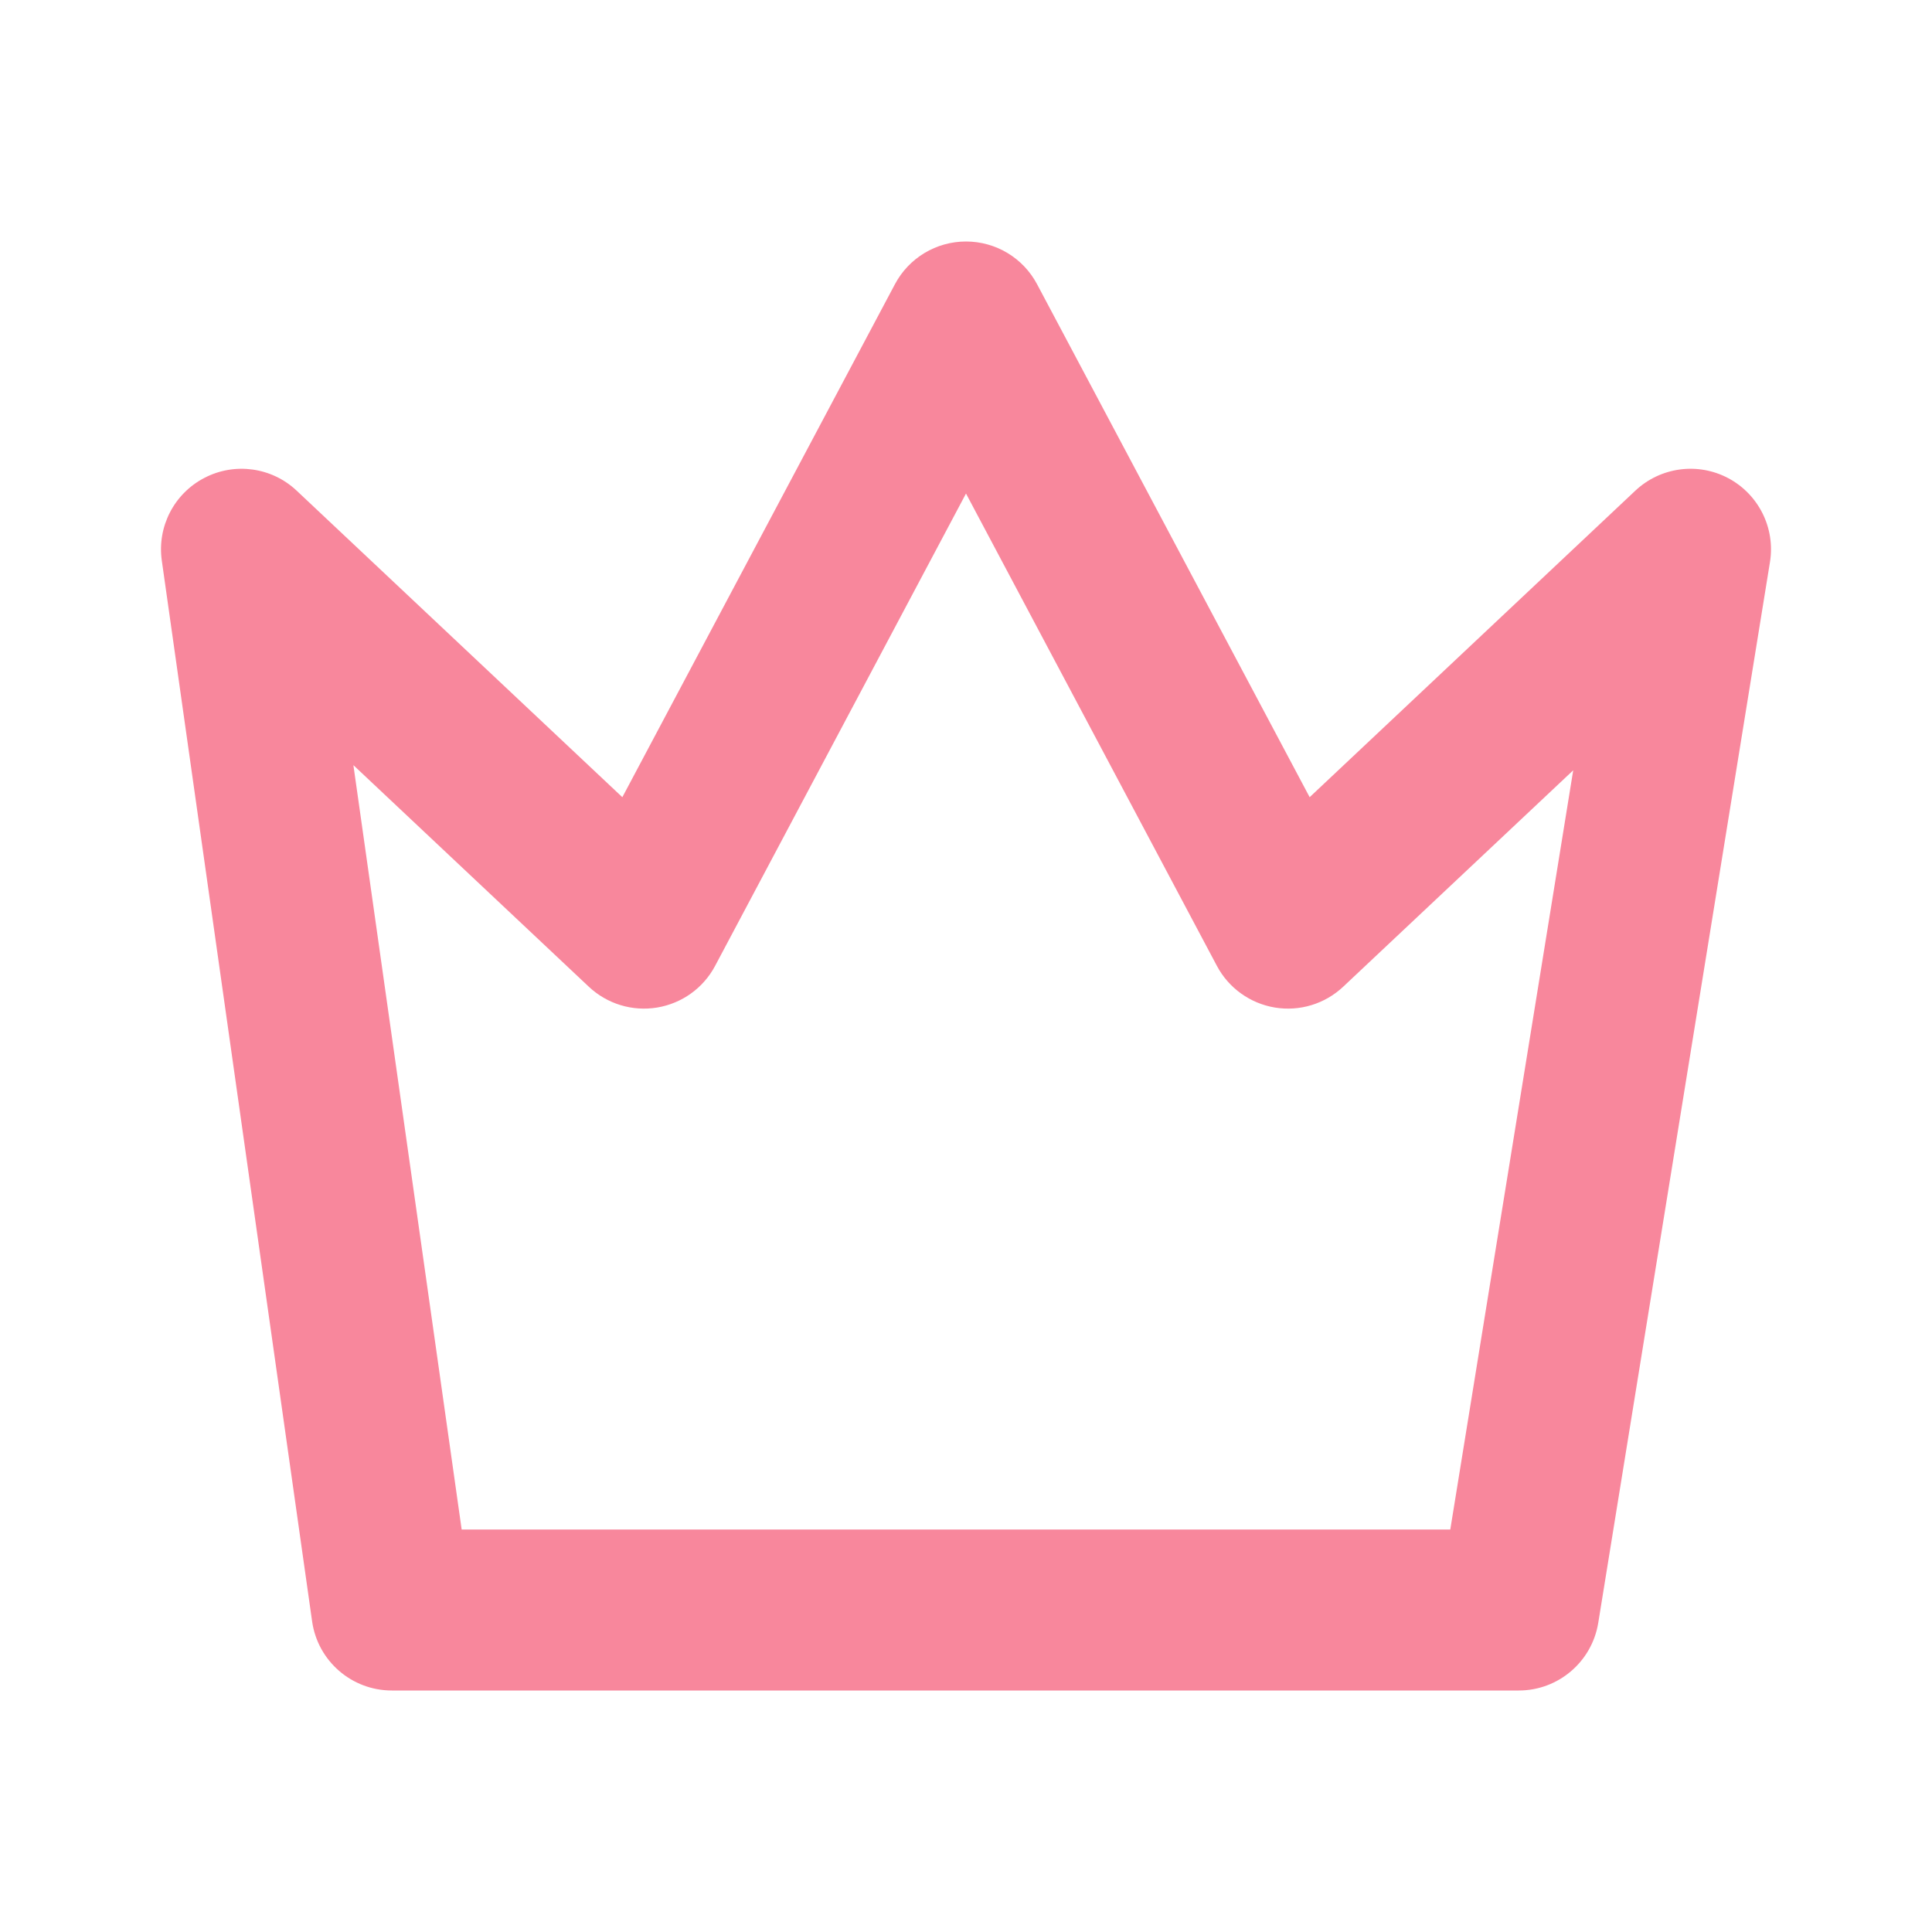
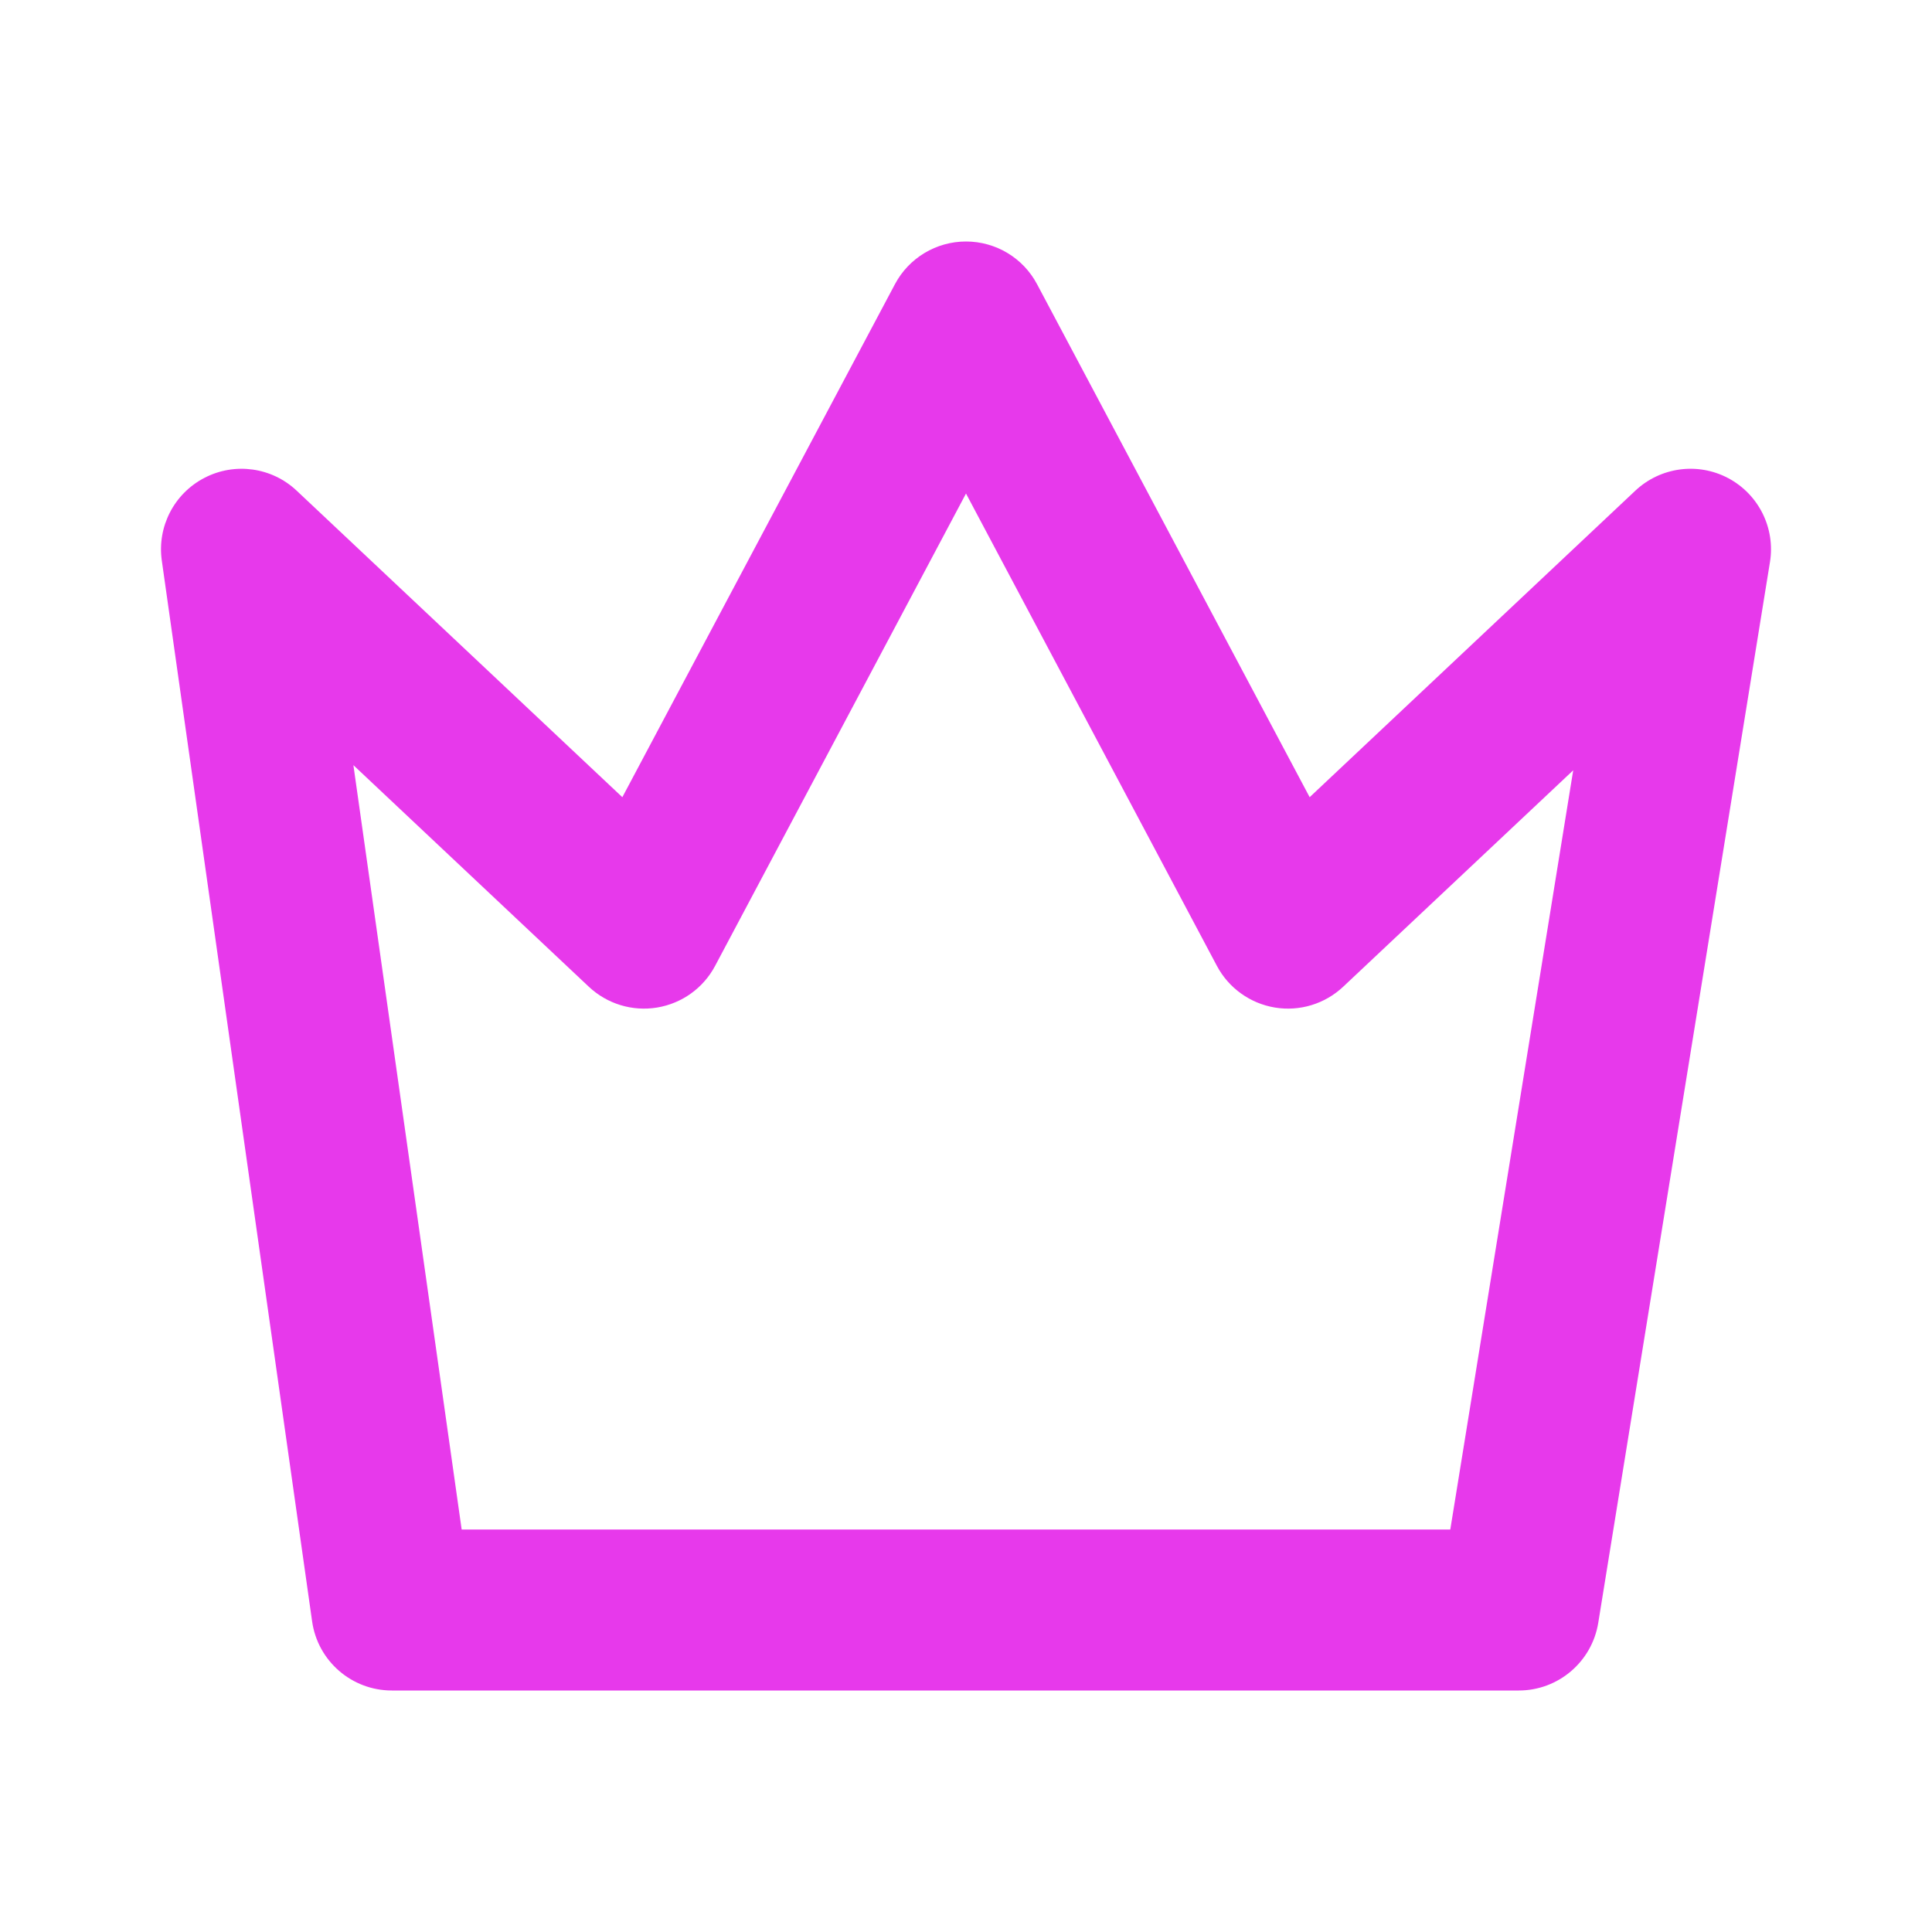
<svg xmlns="http://www.w3.org/2000/svg" width="24" height="24" viewBox="0 0 24 24" fill="none">
-   <path fill-rule="evenodd" clip-rule="evenodd" d="M12 3C12.37 3 12.71 3.204 12.883 3.531L16.269 9.903L20.315 6.095C20.627 5.802 21.091 5.739 21.469 5.94C21.847 6.141 22.056 6.561 21.987 6.983L19.854 20.16C19.775 20.644 19.357 21 18.867 21H4.867C4.369 21 3.946 20.633 3.877 20.14L2.01 6.964C1.95 6.543 2.163 6.131 2.54 5.936C2.917 5.74 3.376 5.804 3.685 6.095L7.731 9.903L11.117 3.531C11.29 3.204 11.63 3 12 3ZM12 6.131L8.883 11.999C8.737 12.274 8.471 12.465 8.163 12.516C7.855 12.567 7.542 12.471 7.315 12.258L4.39 9.505L5.735 19H18.016L19.543 9.569L16.685 12.258C16.458 12.471 16.145 12.567 15.837 12.516C15.53 12.465 15.263 12.274 15.117 11.999L12 6.131Z" fill="#F8879C" />
+   <path fill-rule="evenodd" clip-rule="evenodd" d="M12 3C12.37 3 12.71 3.204 12.883 3.531L16.269 9.903L20.315 6.095C20.627 5.802 21.091 5.739 21.469 5.94C21.847 6.141 22.056 6.561 21.987 6.983L19.854 20.16C19.775 20.644 19.357 21 18.867 21H4.867C4.369 21 3.946 20.633 3.877 20.14L2.01 6.964C1.95 6.543 2.163 6.131 2.54 5.936C2.917 5.74 3.376 5.804 3.685 6.095L7.731 9.903L11.117 3.531C11.29 3.204 11.63 3 12 3ZM12 6.131L8.883 11.999C8.737 12.274 8.471 12.465 8.163 12.516C7.855 12.567 7.542 12.471 7.315 12.258L4.39 9.505L5.735 19H18.016L19.543 9.569L16.685 12.258C16.458 12.471 16.145 12.567 15.837 12.516C15.53 12.465 15.263 12.274 15.117 11.999L12 6.131Z" fill="#E739EB" />
</svg>
